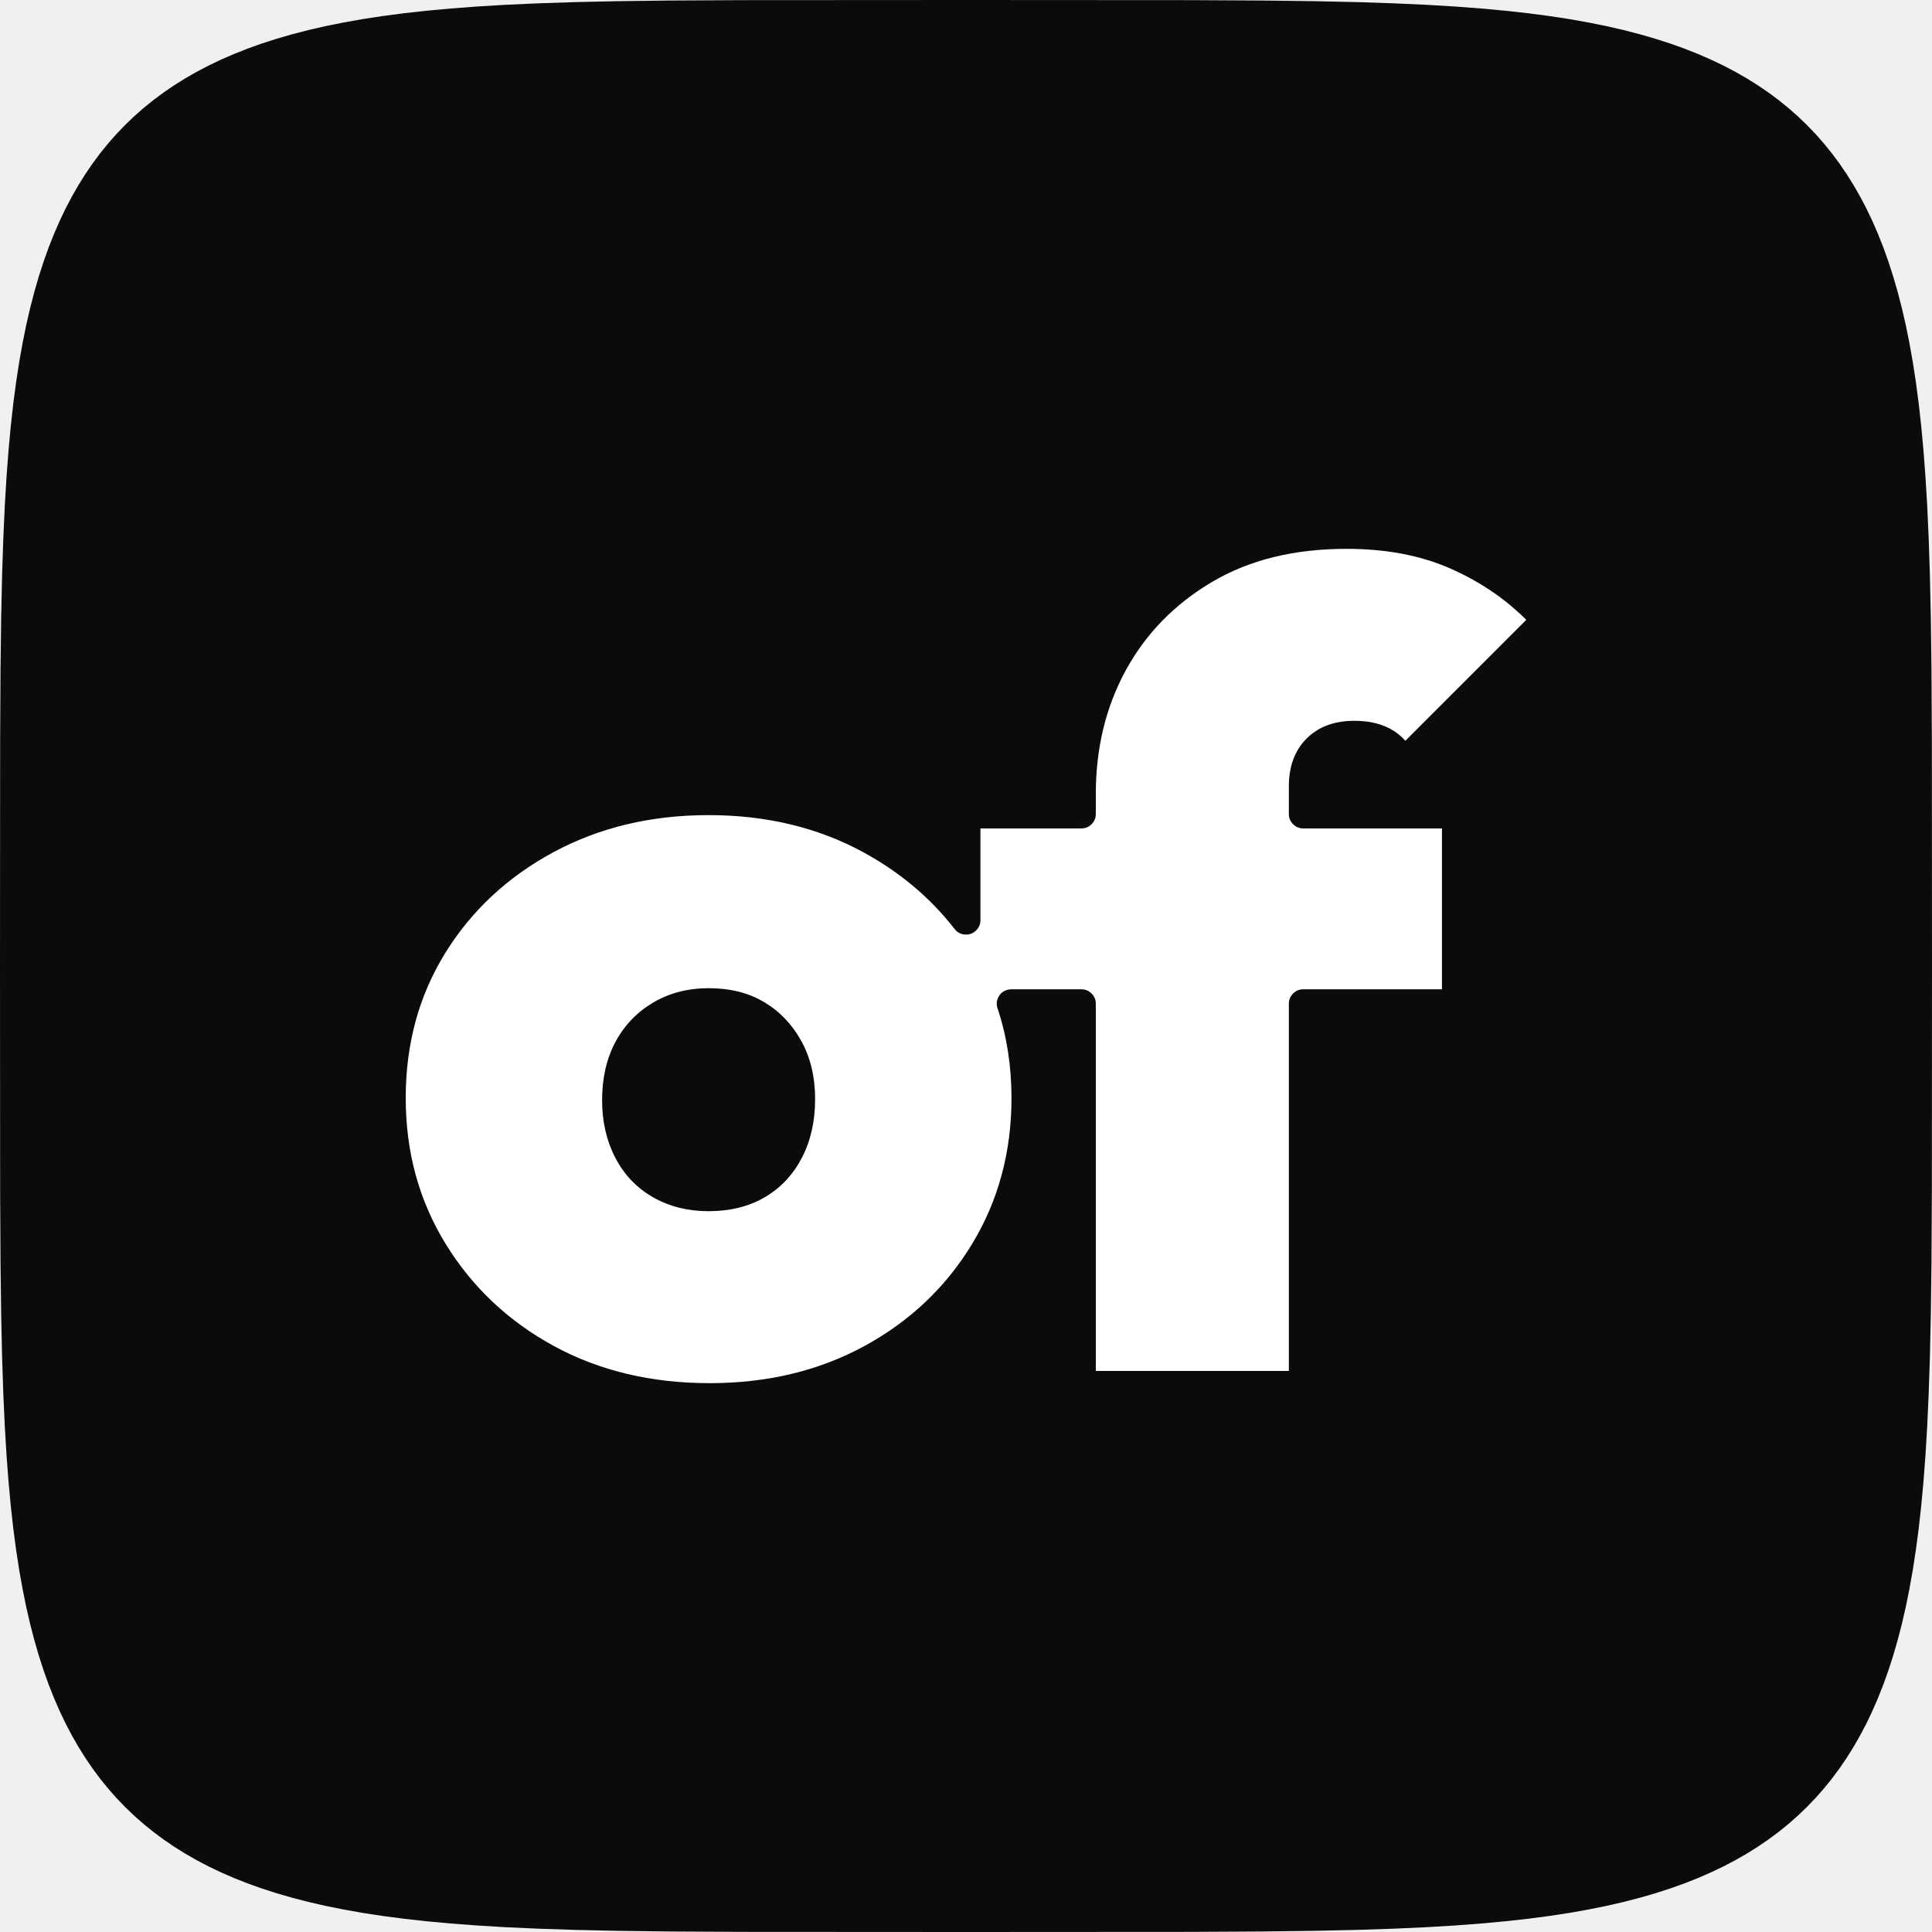
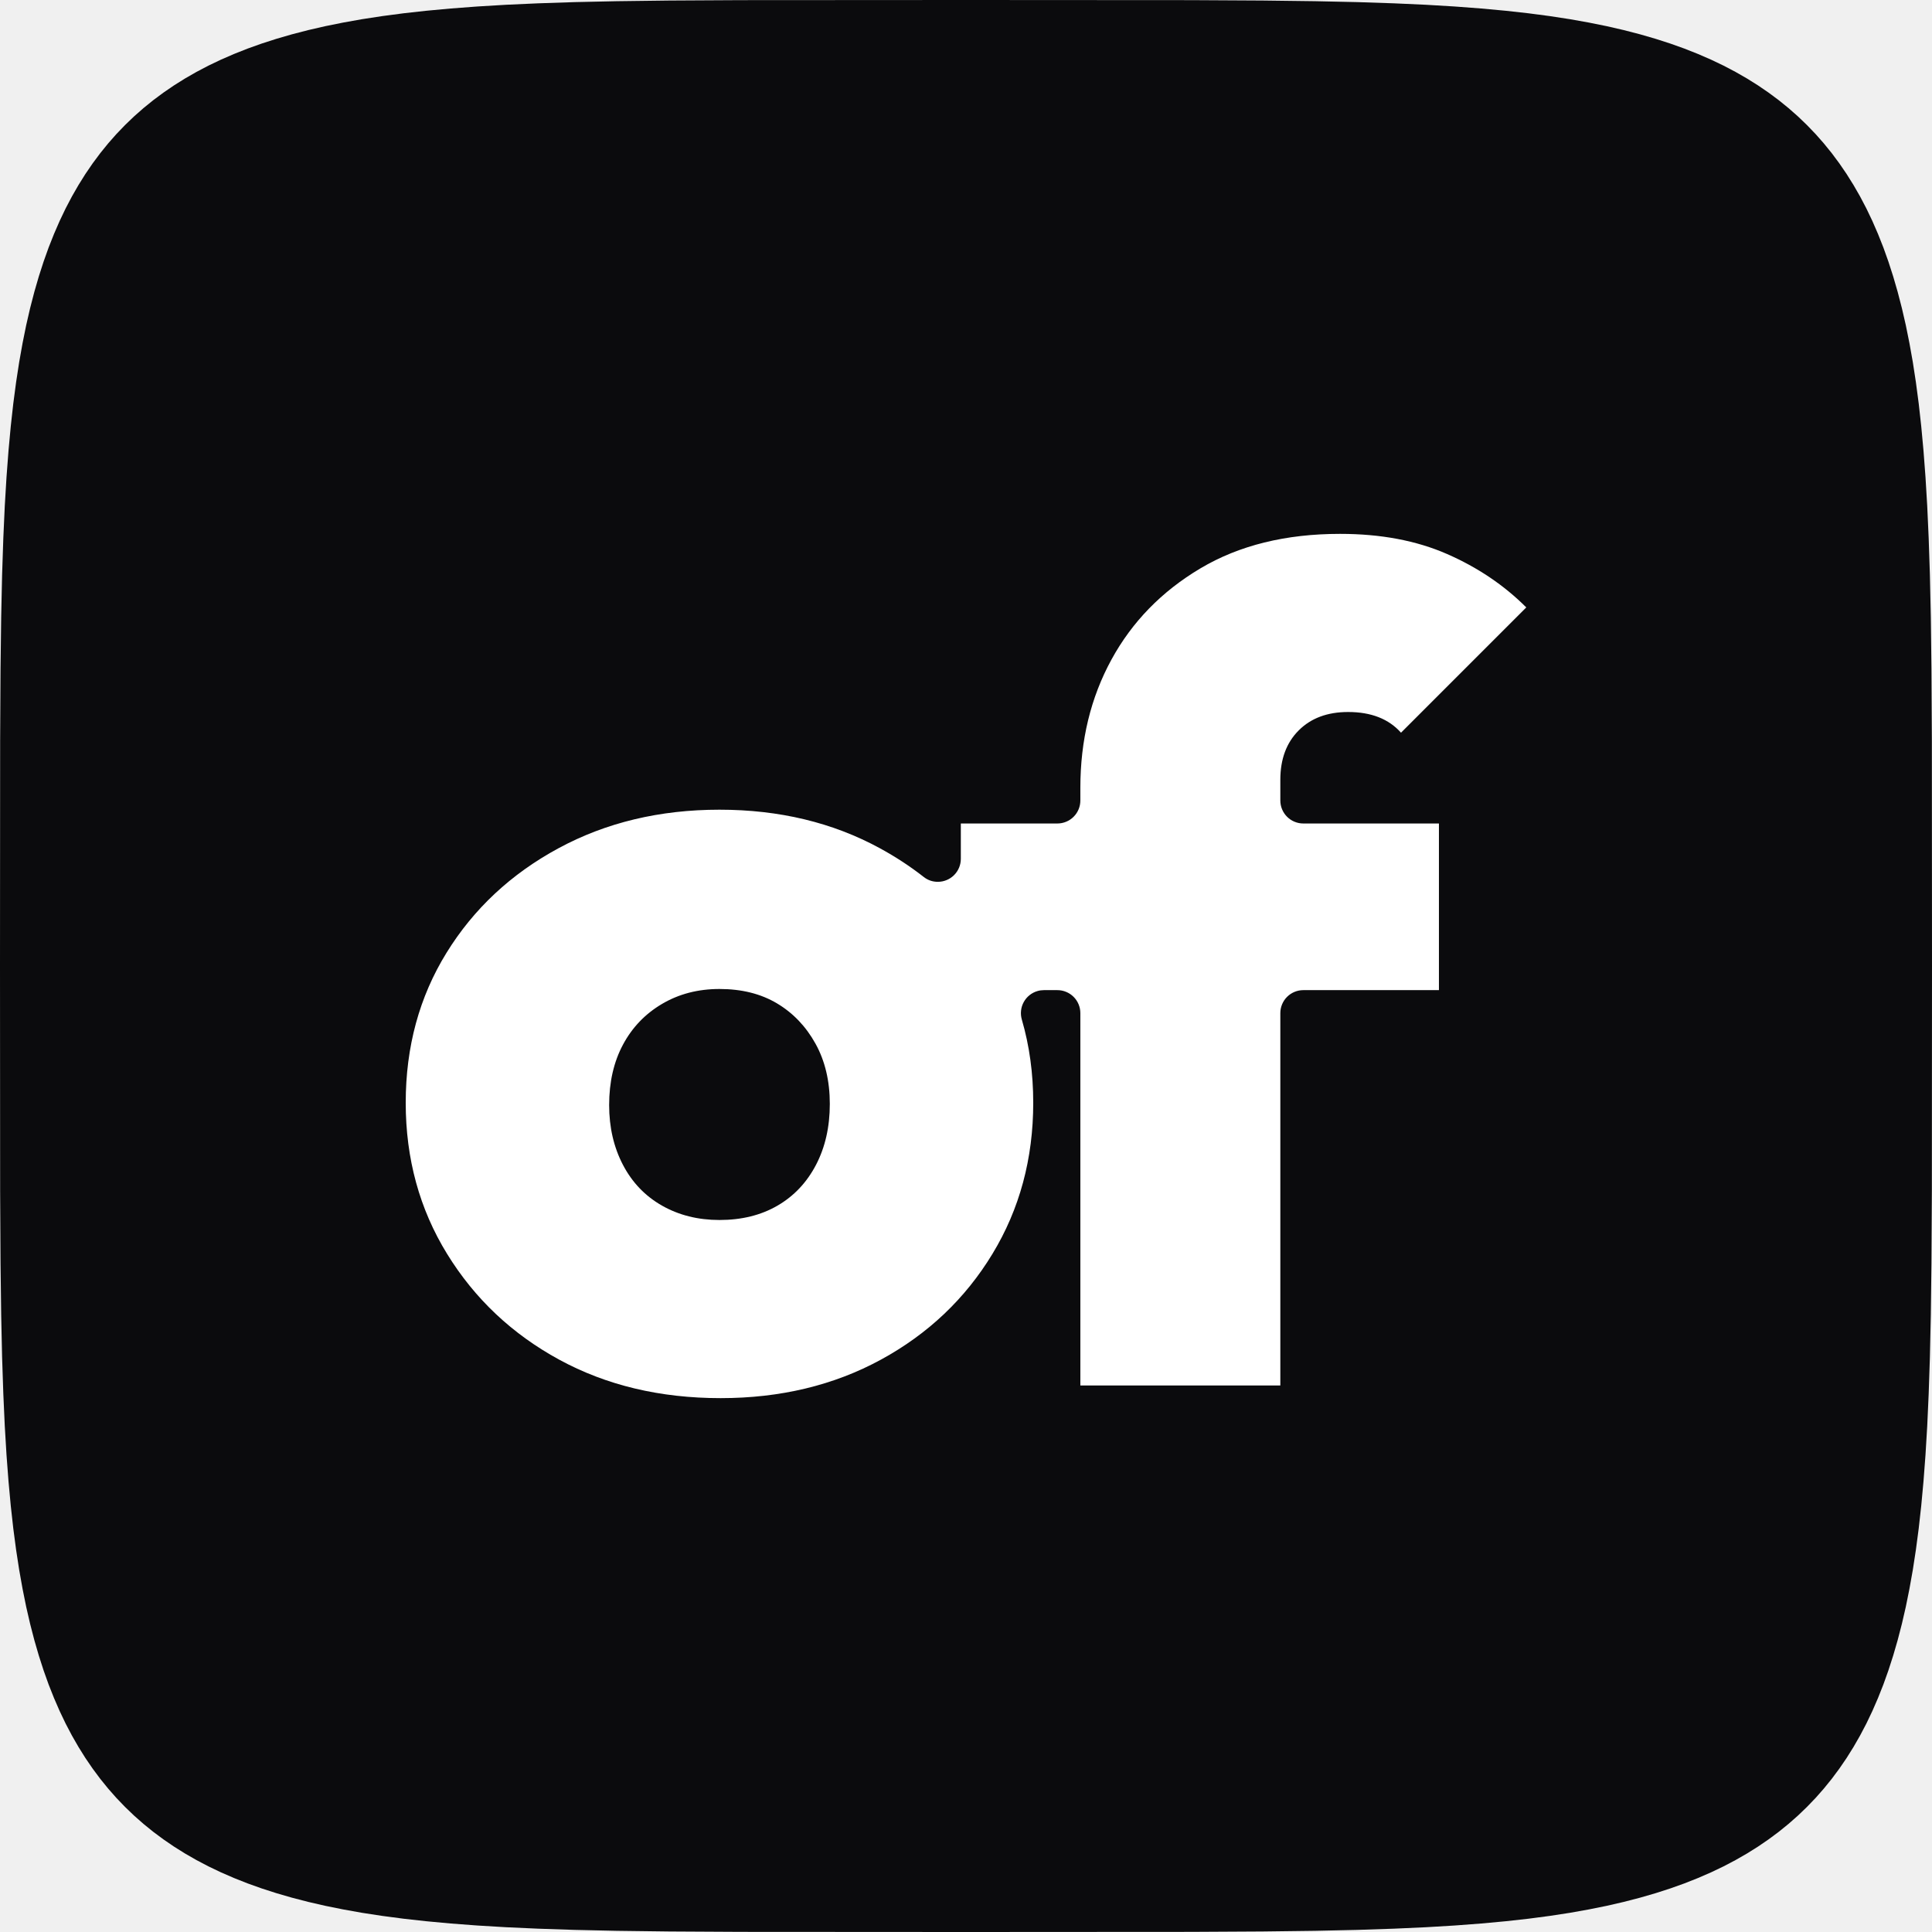
<svg xmlns="http://www.w3.org/2000/svg" viewBox="0 0 1024 1024" width="1024" height="1024">
  <path d="M1024.00,512.00 L1023.93,631.24 L1023.72,669.32 L1023.37,696.98 L1022.88,719.47 L1022.24,738.75 L1021.47,755.78 L1020.55,771.13 L1019.49,785.16 L1018.29,798.12 L1016.95,810.17 L1015.46,821.46 L1013.83,832.08 L1012.04,842.12 L1010.12,851.63 L1008.04,860.66 L1005.81,869.27 L1003.43,877.48 L1000.90,885.33 L998.22,892.83 L995.37,900.02 L992.37,906.92 L989.21,913.53 L985.88,919.87 L982.38,925.96 L978.72,931.81 L974.88,937.42 L970.87,942.81 L966.67,947.99 L962.29,952.96 L957.72,957.72 L952.96,962.29 L947.99,966.67 L942.81,970.87 L937.42,974.88 L931.81,978.72 L925.96,982.38 L919.87,985.88 L913.53,989.21 L906.92,992.37 L900.02,995.37 L892.83,998.22 L885.33,1000.90 L877.48,1003.43 L869.27,1005.81 L860.66,1008.04 L851.63,1010.12 L842.12,1012.04 L832.08,1013.83 L821.46,1015.46 L810.17,1016.95 L798.12,1018.29 L785.16,1019.49 L771.13,1020.55 L755.78,1021.47 L738.75,1022.24 L719.47,1022.88 L696.98,1023.37 L669.32,1023.72 L631.24,1023.93 L512.00,1024.00 L392.76,1023.93 L354.68,1023.72 L327.02,1023.37 L304.53,1022.88 L285.25,1022.24 L268.22,1021.47 L252.87,1020.55 L238.84,1019.49 L225.88,1018.29 L213.83,1016.95 L202.54,1015.46 L191.92,1013.83 L181.88,1012.04 L172.37,1010.12 L163.34,1008.04 L154.73,1005.81 L146.52,1003.43 L138.67,1000.90 L131.17,998.22 L123.98,995.37 L117.08,992.37 L110.47,989.21 L104.13,985.88 L98.04,982.38 L92.19,978.72 L86.58,974.88 L81.19,970.87 L76.01,966.67 L71.04,962.29 L66.28,957.72 L61.71,952.96 L57.33,947.99 L53.13,942.81 L49.12,937.42 L45.28,931.81 L41.62,925.96 L38.12,919.87 L34.79,913.53 L31.63,906.92 L28.63,900.02 L25.78,892.83 L23.10,885.33 L20.57,877.48 L18.19,869.27 L15.96,860.66 L13.88,851.63 L11.96,842.12 L10.17,832.08 L8.54,821.46 L7.05,810.17 L5.71,798.12 L4.51,785.16 L3.45,771.13 L2.53,755.78 L1.76,738.75 L1.12,719.47 L0.63,696.98 L0.28,669.32 L0.07,631.24 L0.00,512.00 L0.07,392.76 L0.28,354.68 L0.63,327.02 L1.12,304.53 L1.76,285.25 L2.53,268.22 L3.45,252.87 L4.51,238.84 L5.71,225.88 L7.05,213.83 L8.54,202.54 L10.17,191.92 L11.96,181.88 L13.88,172.37 L15.96,163.34 L18.19,154.73 L20.57,146.52 L23.10,138.67 L25.78,131.17 L28.63,123.98 L31.63,117.08 L34.79,110.47 L38.12,104.13 L41.62,98.04 L45.28,92.19 L49.12,86.58 L53.13,81.19 L57.33,76.01 L61.71,71.04 L66.28,66.28 L71.04,61.71 L76.01,57.33 L81.19,53.13 L86.58,49.12 L92.19,45.28 L98.04,41.62 L104.13,38.12 L110.47,34.79 L117.08,31.63 L123.98,28.63 L131.17,25.78 L138.67,23.10 L146.52,20.57 L154.73,18.19 L163.34,15.96 L172.37,13.88 L181.88,11.96 L191.92,10.17 L202.54,8.54 L213.83,7.05 L225.88,5.71 L238.84,4.51 L252.87,3.45 L268.22,2.53 L285.25,1.76 L304.53,1.12 L327.02,0.63 L354.68,0.28 L392.76,0.07 L512.00,0.00 L631.24,0.07 L669.32,0.28 L696.98,0.63 L719.47,1.12 L738.75,1.76 L755.78,2.53 L771.13,3.45 L785.16,4.51 L798.12,5.71 L810.17,7.05 L821.46,8.54 L832.08,10.17 L842.12,11.96 L851.63,13.88 L860.66,15.96 L869.27,18.19 L877.48,20.57 L885.33,23.10 L892.83,25.78 L900.02,28.63 L906.92,31.63 L913.53,34.79 L919.87,38.12 L925.96,41.62 L931.81,45.28 L937.42,49.12 L942.81,53.13 L947.99,57.33 L952.96,61.71 L957.72,66.28 L962.29,71.04 L966.67,76.01 L970.87,81.19 L974.88,86.58 L978.72,92.19 L982.38,98.04 L985.88,104.13 L989.21,110.47 L992.37,117.08 L995.37,123.98 L998.22,131.17 L1000.90,138.67 L1003.43,146.52 L1005.81,154.73 L1008.04,163.34 L1010.12,172.37 L1012.04,181.88 L1013.83,191.92 L1015.46,202.54 L1016.95,213.83 L1018.29,225.88 L1019.49,238.84 L1020.55,252.87 L1021.47,268.22 L1022.24,285.25 L1022.88,304.53 L1023.37,327.02 L1023.72,354.68 L1023.93,392.76Z" fill="#0B0B0D" />
-   <path d="M376.163 733.103Q422.03 733.103 458.194 713.404Q494.359 693.704 515.234 659.304Q536.11 624.904 536.11 581.977Q536.11 556.595 528.713 534.411Q527.711 531.408 529.127 528.575Q530.543 525.743 533.547 524.741Q534.724 524.349 535.965 524.349H573.156Q576.323 524.349 578.562 526.588Q580.801 528.827 580.801 531.993V726.634H683.12V531.993Q683.12 528.827 685.359 526.588Q687.598 524.349 690.764 524.349L764.269 524.349V439.083H690.764Q687.598 439.083 685.359 436.844Q683.12 434.605 683.12 431.439V416.738Q683.12 400.861 692.528 391.452Q701.937 382.043 717.814 382.043Q726.635 382.043 733.397 384.689Q740.159 387.336 744.864 392.628L808.96 328.532Q791.907 311.479 768.385 301.188Q744.864 290.897 713.698 290.897Q671.947 290.897 642.251 308.538Q612.555 326.179 596.678 355.287Q580.801 384.395 580.801 420.854V431.439Q580.801 434.605 578.562 436.844Q576.323 439.083 573.156 439.083H519.645V487.701Q519.645 490.867 517.406 493.106Q515.166 495.345 512 495.345Q508.262 495.345 505.967 492.395Q486.622 467.531 457.606 451.726Q421.442 432.027 375.575 432.027Q329.708 432.027 293.249 451.726Q256.791 471.425 235.915 505.238Q215.04 539.05 215.04 581.977Q215.04 624.904 236.209 659.304Q257.379 693.704 293.543 713.404Q329.708 733.103 376.163 733.103ZM375.575 641.957Q359.11 641.957 346.173 634.606Q333.236 627.256 326.179 613.731Q319.123 600.206 319.123 583.153Q319.123 565.512 326.18 552.281Q333.236 539.05 346.173 531.405Q359.11 523.761 375.575 523.761Q392.628 523.761 404.977 531.111Q417.326 538.462 424.676 551.693Q432.027 564.924 432.027 582.565Q432.027 600.206 424.97 613.731Q417.914 627.256 405.271 634.606Q392.628 641.957 375.575 641.957Z" fill="#FFFFFF" />
+   <path d="M381.947 741.04Q429.46 741.04 466.923 720.634Q504.386 700.227 526.011 664.592Q547.635 628.957 547.635 584.489Q547.635 561.122 541.588 540.386Q540.91 538.059 541.174 535.65Q541.437 533.241 542.602 531.117Q543.768 528.992 545.657 527.475Q547.547 525.958 549.874 525.279Q551.544 524.792 553.284 524.792H560.427Q562.851 524.792 565.09 525.72Q567.329 526.647 569.042 528.36Q570.756 530.074 571.683 532.313Q572.61 534.552 572.61 536.975V734.339L678.602 734.339L678.602 734.339L678.602 734.339L678.602 734.339V536.975Q678.602 534.552 679.53 532.313Q680.457 530.074 682.171 528.36Q683.884 526.647 686.123 525.72Q688.362 524.792 690.785 524.792L762.665 524.792L762.665 436.466H690.785Q688.362 436.466 686.123 435.538Q683.884 434.611 682.171 432.897Q680.457 431.184 679.53 428.945Q678.602 426.706 678.602 424.283V413.318Q678.602 396.871 688.349 387.124Q698.095 377.378 714.542 377.378Q723.679 377.378 730.685 380.119Q737.69 382.86 742.563 388.343L808.96 321.945Q791.295 304.28 766.929 293.62Q742.563 282.96 710.278 282.96Q667.029 282.96 636.267 301.234Q605.504 319.509 589.057 349.662Q572.61 379.815 572.61 417.582V424.283Q572.61 426.706 571.683 428.945Q570.756 431.184 569.042 432.897Q567.329 434.611 565.09 435.538Q562.851 436.466 560.427 436.466L509.259 436.465V455.199Q509.259 457.622 508.332 459.861Q507.404 462.1 505.691 463.813Q503.977 465.527 501.738 466.454Q499.499 467.382 497.076 467.382Q492.874 467.382 489.565 464.791Q478.808 456.368 466.314 449.562Q428.851 429.156 381.338 429.156Q333.824 429.156 296.057 449.562Q258.29 469.969 236.665 504.995Q215.04 540.021 215.04 584.489Q215.04 628.957 236.969 664.592Q258.899 700.227 296.361 720.634Q333.824 741.04 381.947 741.04ZM381.338 646.622Q364.282 646.622 350.88 639.008Q337.479 631.393 330.169 617.383Q322.859 603.372 322.859 585.707Q322.859 567.433 330.169 553.727Q337.479 540.021 350.88 532.102Q364.282 524.183 381.338 524.183Q399.003 524.183 411.795 531.797Q424.587 539.412 432.202 553.118Q439.816 566.823 439.816 585.098Q439.816 603.372 432.506 617.383Q425.196 631.393 412.1 639.008Q399.003 646.622 381.338 646.622Z" fill="#FFFFFF" />
</svg>
